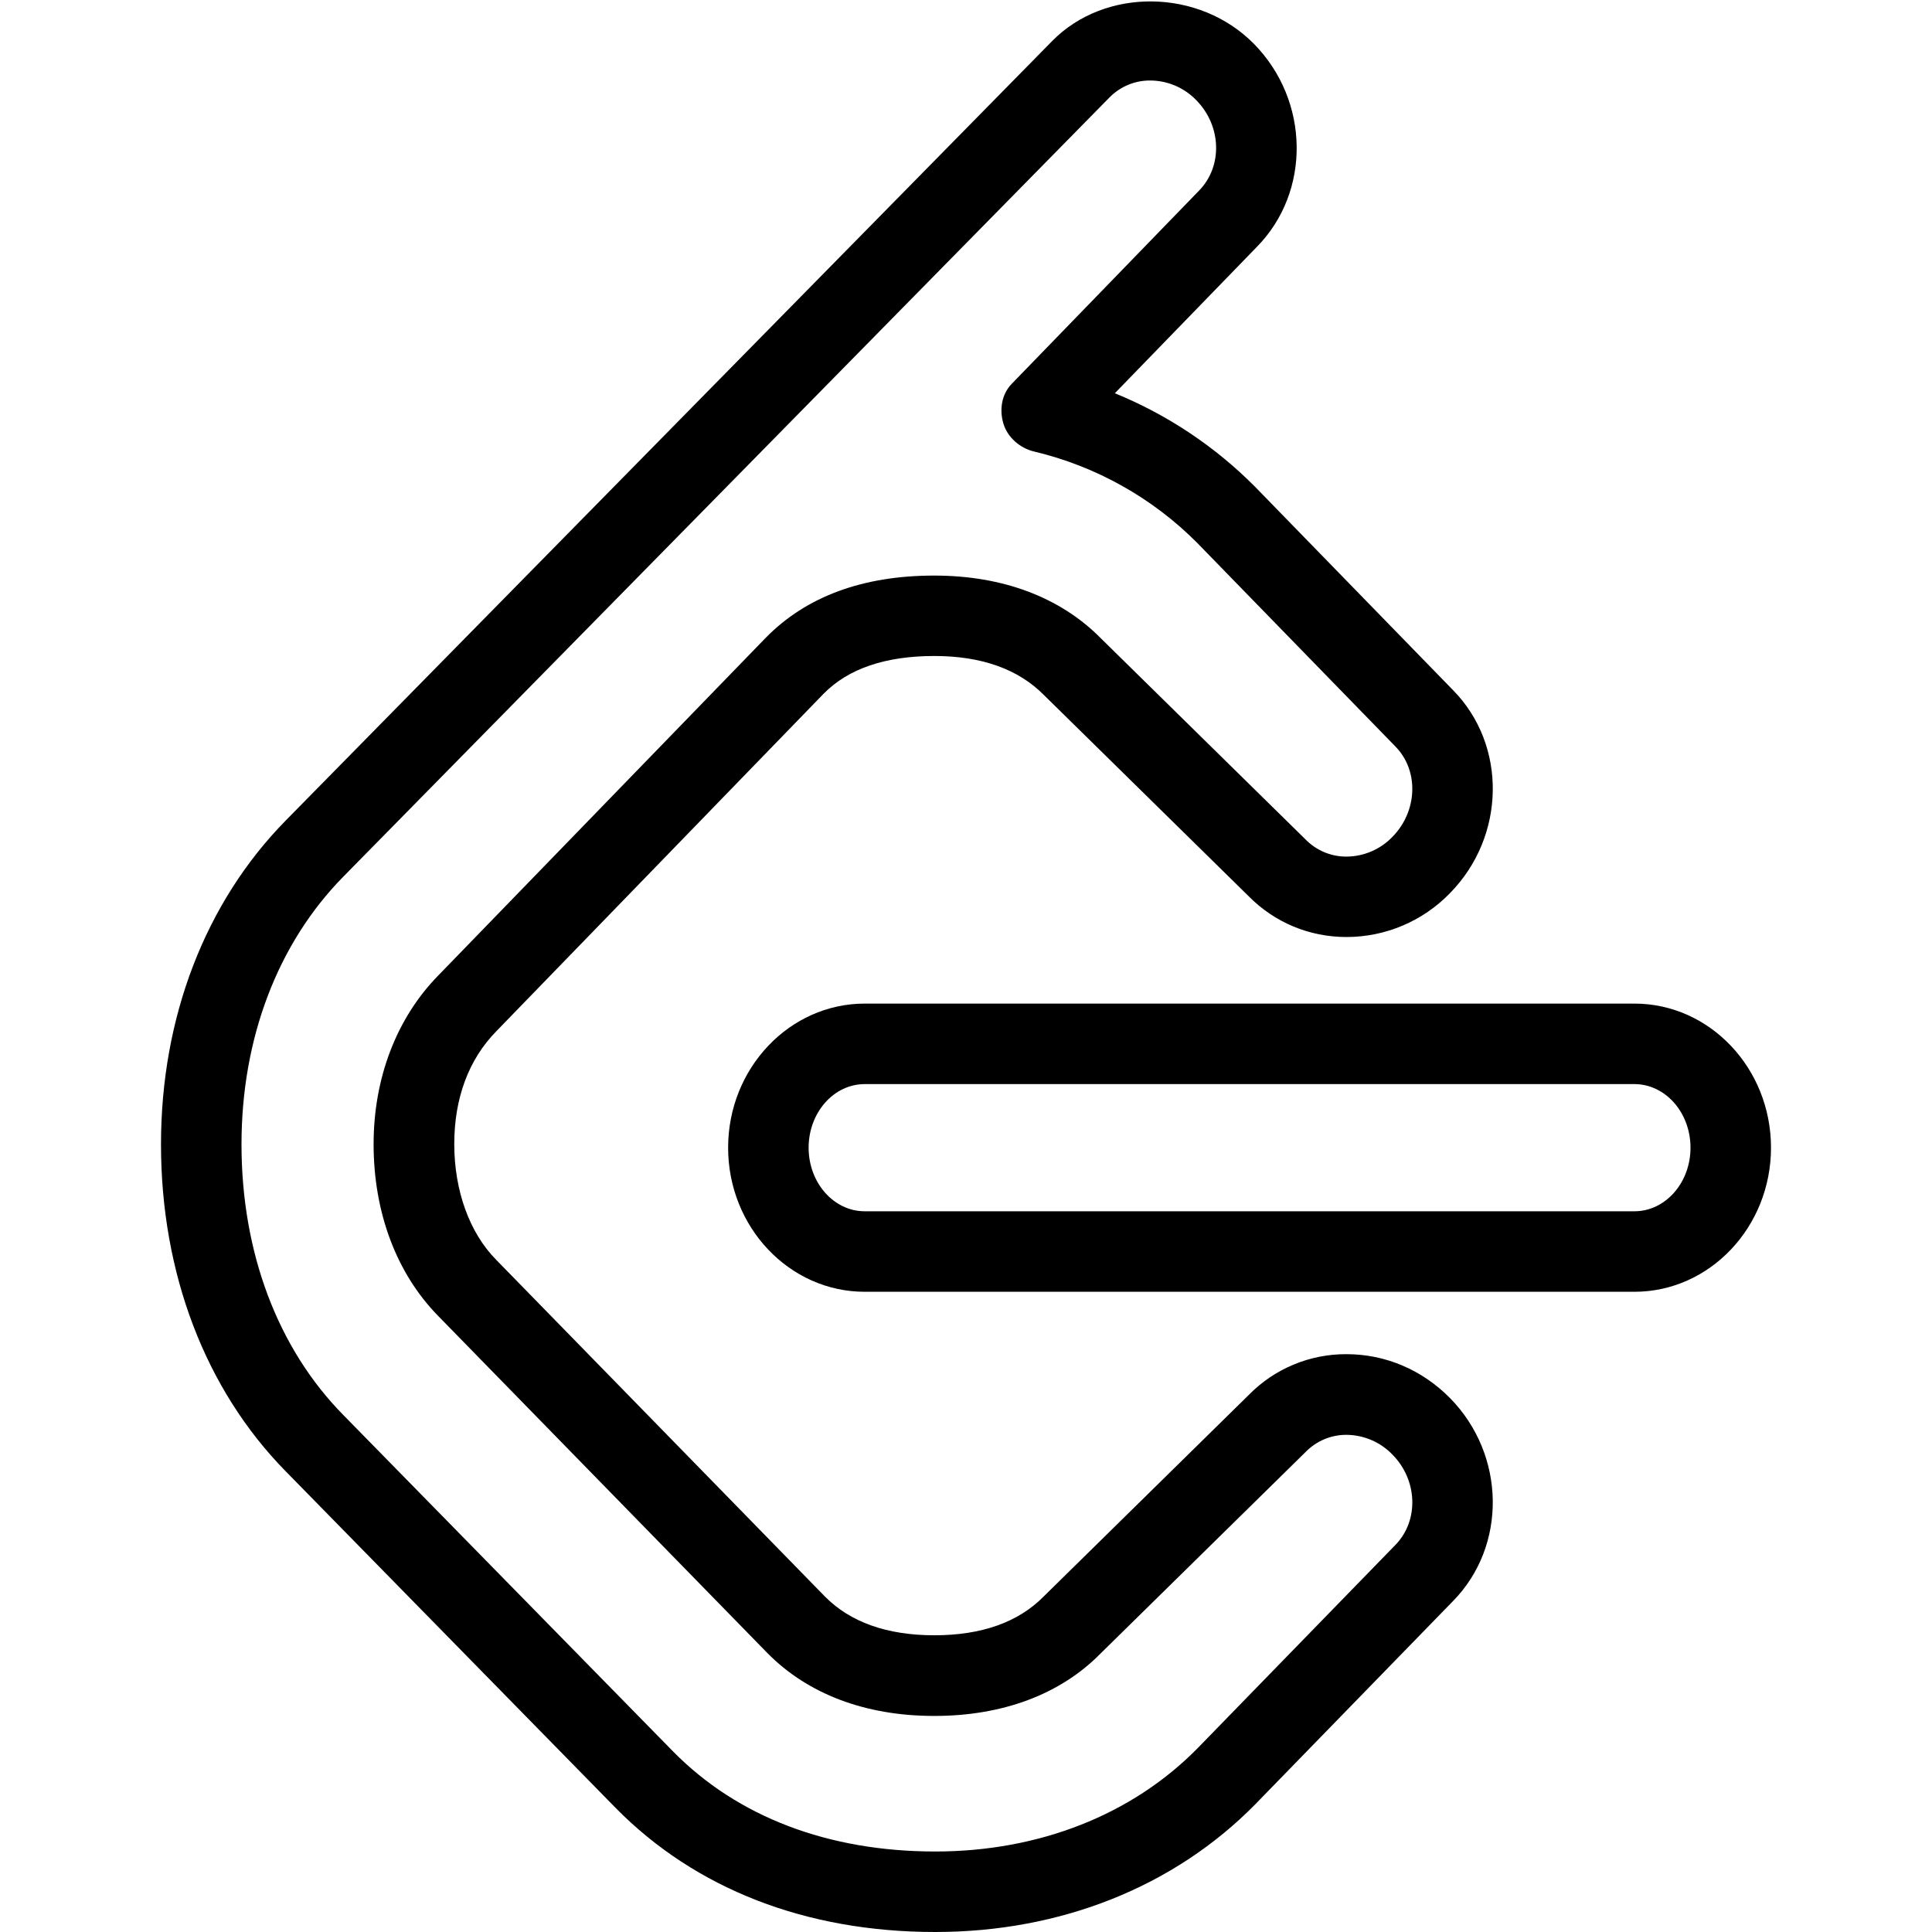
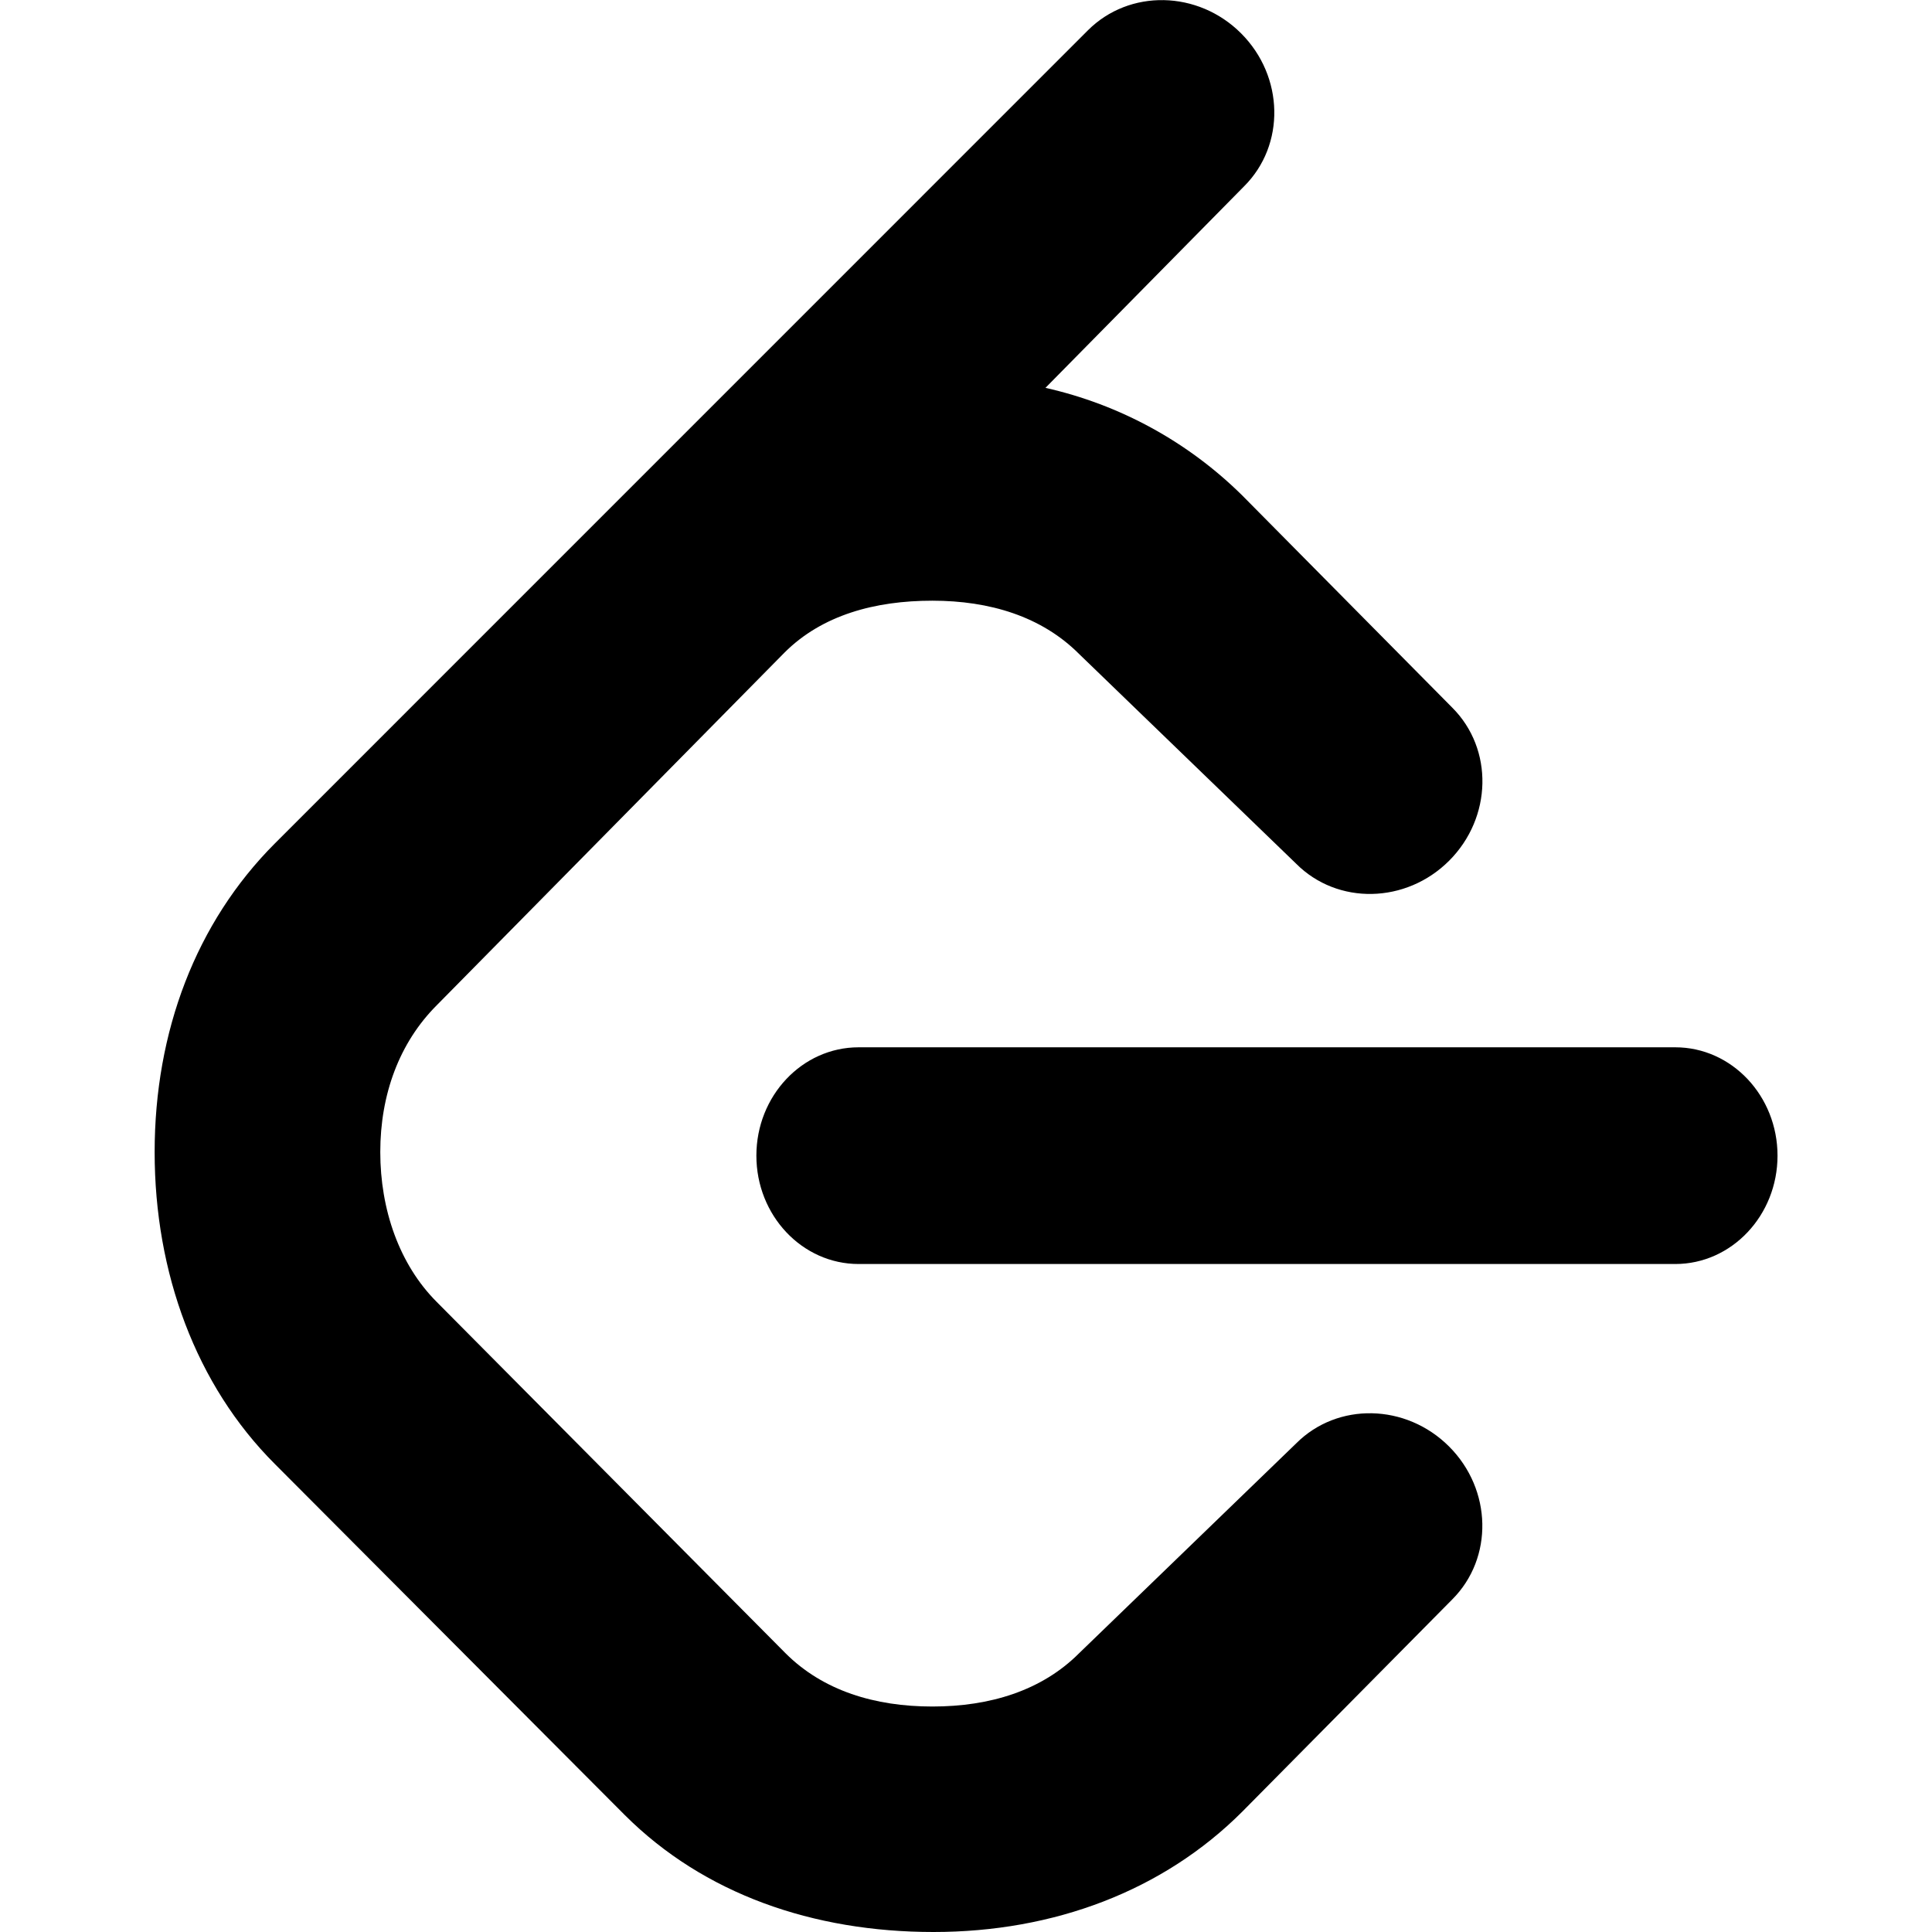
- <svg xmlns="http://www.w3.org/2000/svg" viewBox="0 0 24 24" id="leetcode">
-   <path d="M20.303 16.047h-9.561c-.936 0-1.697-.803-1.697-1.79s.762-1.79 1.697-1.79h9.561c.936 0 1.697.803 1.697 1.79s-.762 1.79-1.697 1.79zm-9.561-2.58c-.385 0-.697.354-.697.79s.312.79.697.79h9.561c.385 0 .697-.354.697-.79s-.312-.79-.697-.79h-9.561z" />
-   <path d="M11.618 24c-1.604 0-2.977-.533-3.97-1.541L3.55 18.278C2.551 17.262 2 15.819 2 14.215c0-1.578.551-3.008 1.552-4.025L13.071.509c.66-.67 1.829-.652 2.506.036.694.706.71 1.839.034 2.524l-1.762 1.816a5.25 5.25 0 0 1 1.739 1.159l2.463 2.53c.672.684.655 1.815-.039 2.521a1.79 1.79 0 0 1-1.284.545c-.464 0-.896-.181-1.219-.509l-2.536-2.492c-.321-.327-.779-.49-1.367-.49-.606 0-1.069.157-1.375.469l-4.067 4.194c-.342.349-.521.831-.521 1.4 0 .577.189 1.101.519 1.436l4.083 4.182c.315.321.774.484 1.362.484s1.045-.163 1.36-.484l2.549-2.505a1.687 1.687 0 0 1 1.209-.503h.002c.483 0 .939.194 1.286.546.693.705.71 1.837.036 2.522l-2.457 2.525C14.586 23.438 13.176 24 11.618 24zM14.29 1a.703.703 0 0 0-.507.21l-9.519 9.681C3.449 11.72 3 12.9 3 14.215c0 1.341.449 2.535 1.265 3.363l.001.001 4.097 4.18C9.162 22.57 10.288 23 11.618 23c1.288 0 2.444-.455 3.258-1.282l2.457-2.525c.295-.301.279-.804-.034-1.122a.801.801 0 0 0-.573-.247h-.001a.703.703 0 0 0-.502.209l-2.549 2.505c-.497.507-1.214.778-2.068.778s-1.572-.271-2.076-.784L5.446 16.35c-.519-.527-.805-1.286-.805-2.136 0-.824.286-1.57.806-2.099l4.067-4.194c.503-.512 1.206-.771 2.091-.771.854 0 1.571.271 2.074.783l2.536 2.492a.705.705 0 0 0 .512.216.798.798 0 0 0 .571-.246c.313-.319.33-.822.037-1.121l-2.461-2.528a4.238 4.238 0 0 0-2.028-1.137c-.175-.041-.331-.176-.382-.349s-.021-.363.104-.492l2.325-2.398c.298-.302.282-.805-.031-1.124A.799.799 0 0 0 14.29 1z" />
+ <svg xmlns="http://www.w3.org/2000/svg" fill="#000000" width="800px" height="800px" viewBox="0 0 24 24" role="img">
+   <path d="M16.102 17.93l-2.697 2.607c-.466.467-1.111.662-1.823.662s-1.357-.195-1.824-.662l-4.332-4.363c-.467-.467-.702-1.15-.702-1.863s.235-1.357.702-1.824l4.319-4.38c.467-.467 1.125-.645 1.837-.645s1.357.195 1.823.662l2.697 2.606c.514.515 1.365.497 1.9-.038.535-.536.553-1.387.039-1.901l-2.609-2.636a5.055 5.055 0 0 0-2.445-1.337l2.467-2.503c.516-.514.498-1.366-.037-1.901-.535-.535-1.387-.552-1.902-.038l-10.1 10.101c-.981.982-1.494 2.337-1.494 3.835 0 1.498.513 2.895 1.494 3.875l4.347 4.361c.981.979 2.337 1.452 3.834 1.452s2.853-.512 3.835-1.494l2.609-2.637c.514-.514.496-1.365-.039-1.9s-1.386-.553-1.899-.039zM20.811 13.01H10.666c-.702 0-1.27.604-1.27 1.346s.568 1.346 1.27 1.346h10.145c.701 0 1.27-.604 1.27-1.346s-.569-1.346-1.27-1.346z" />
</svg>
